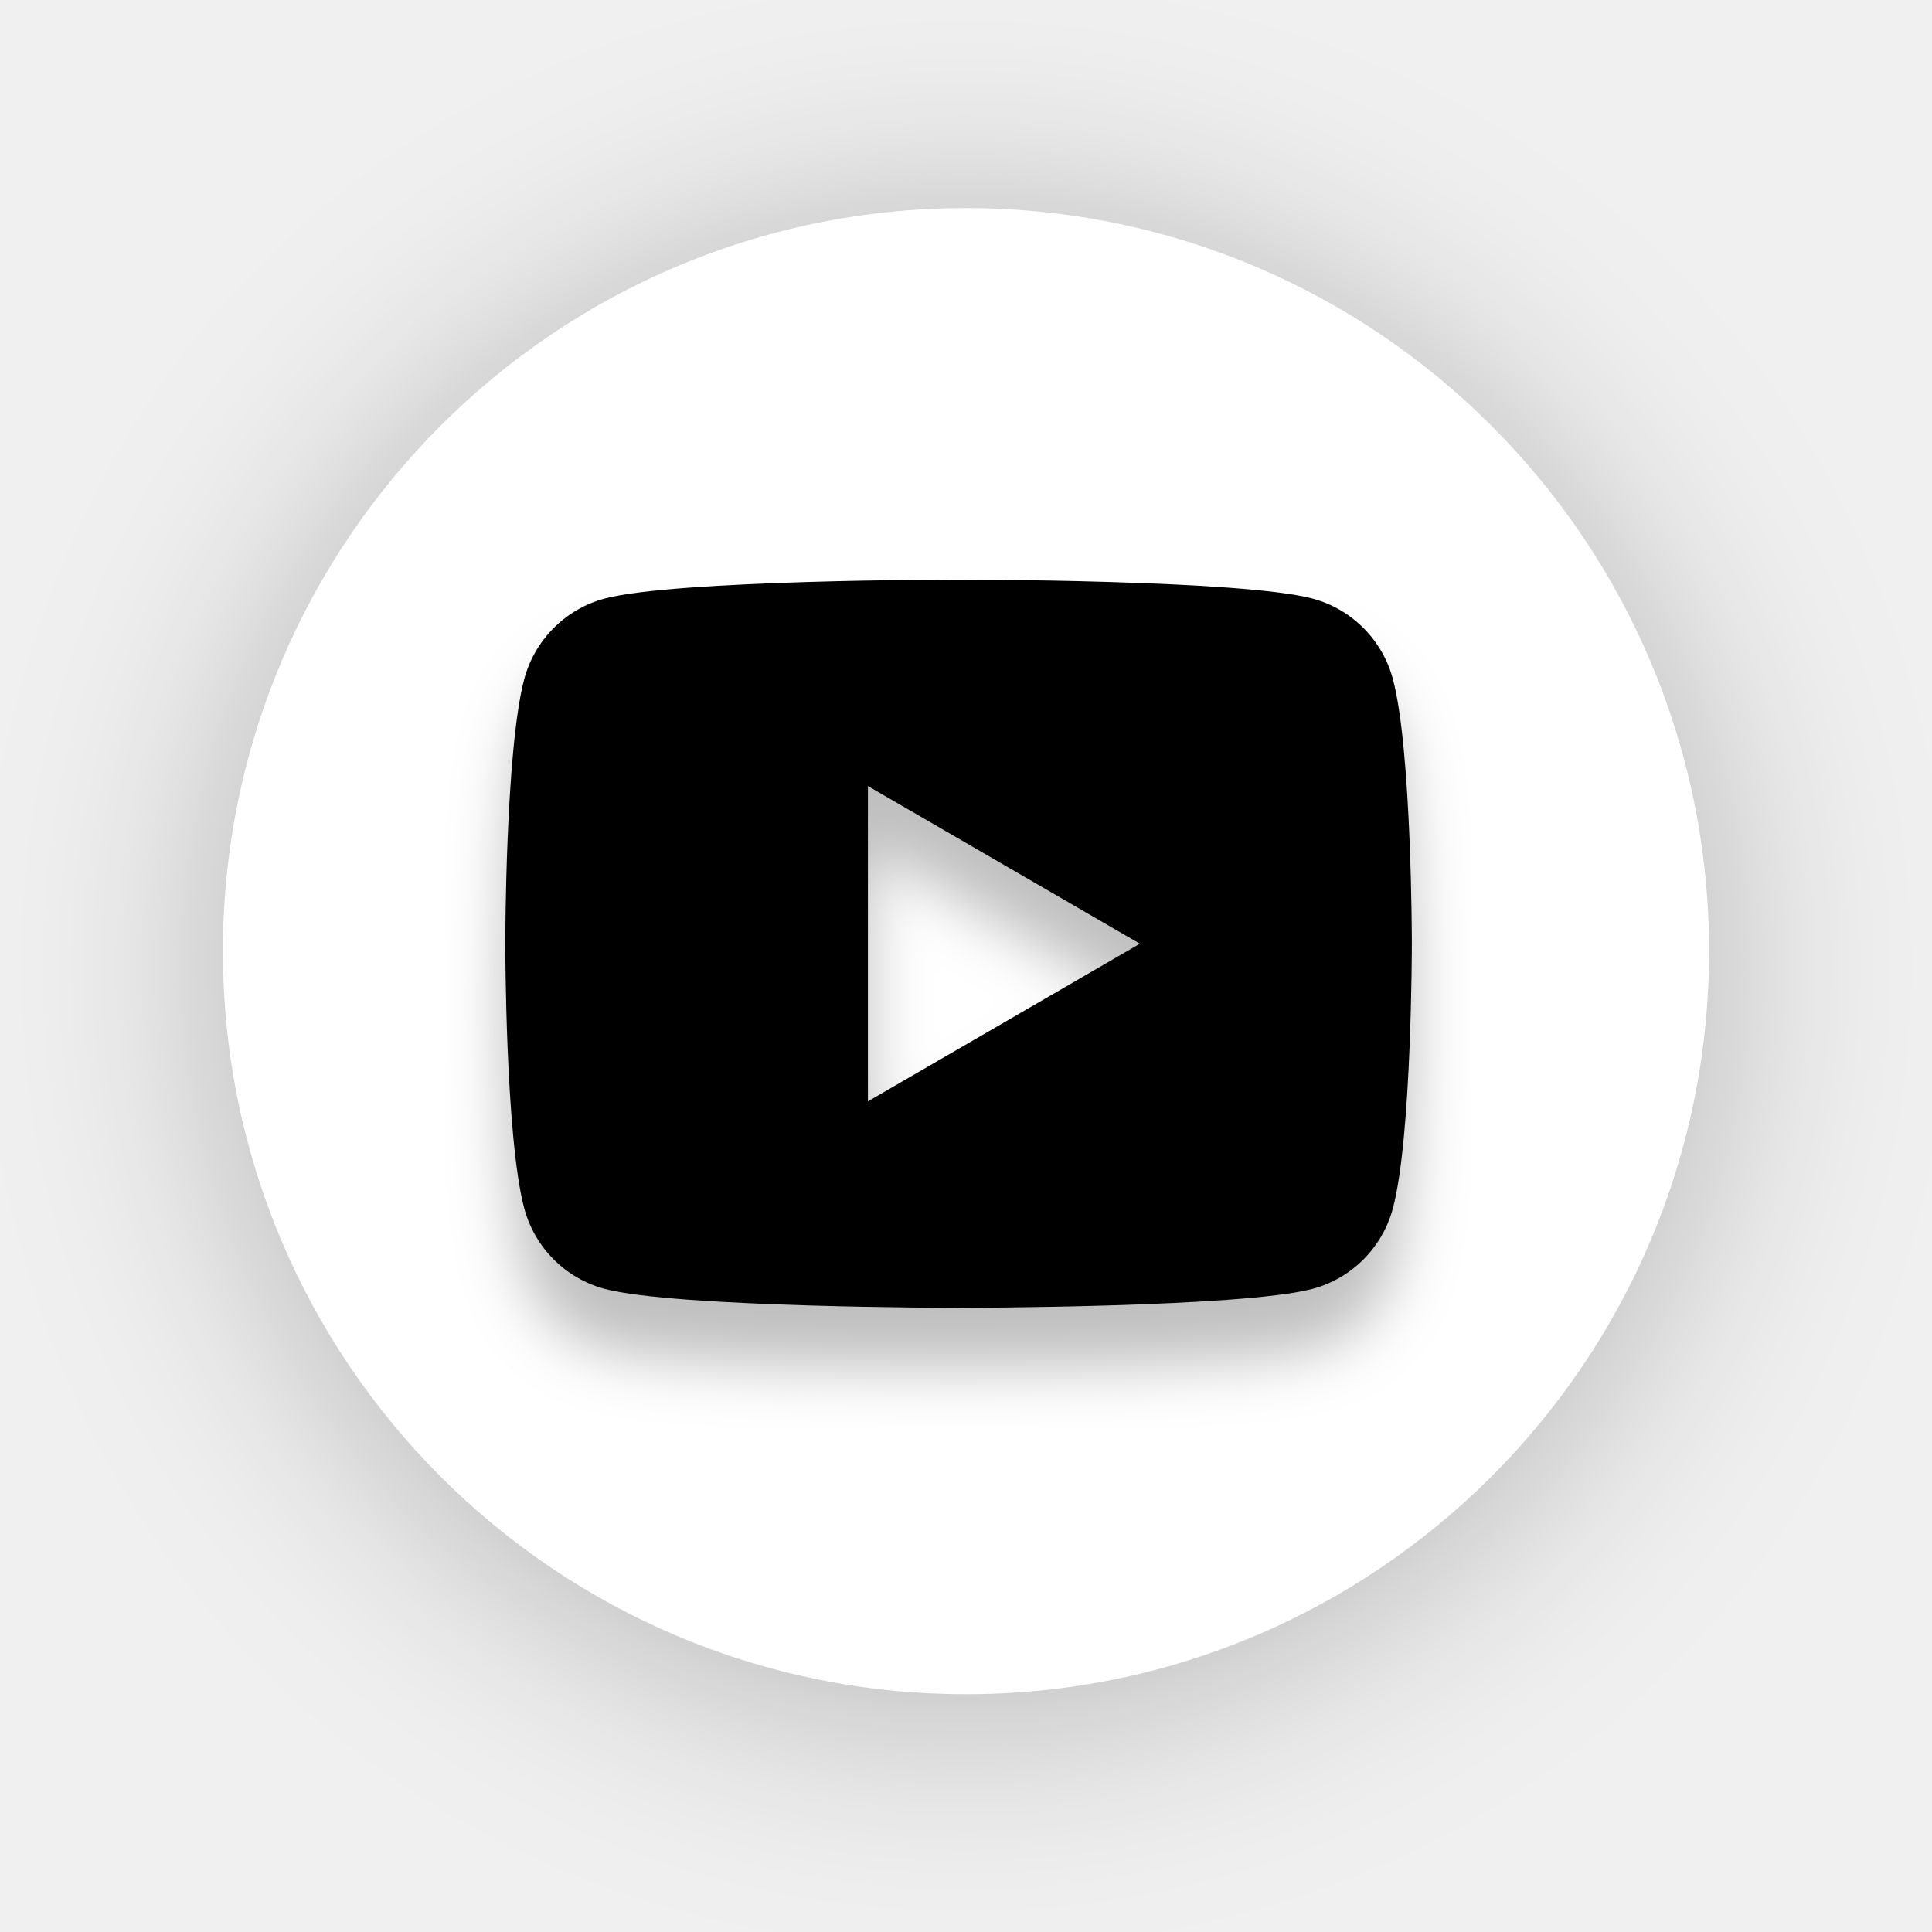
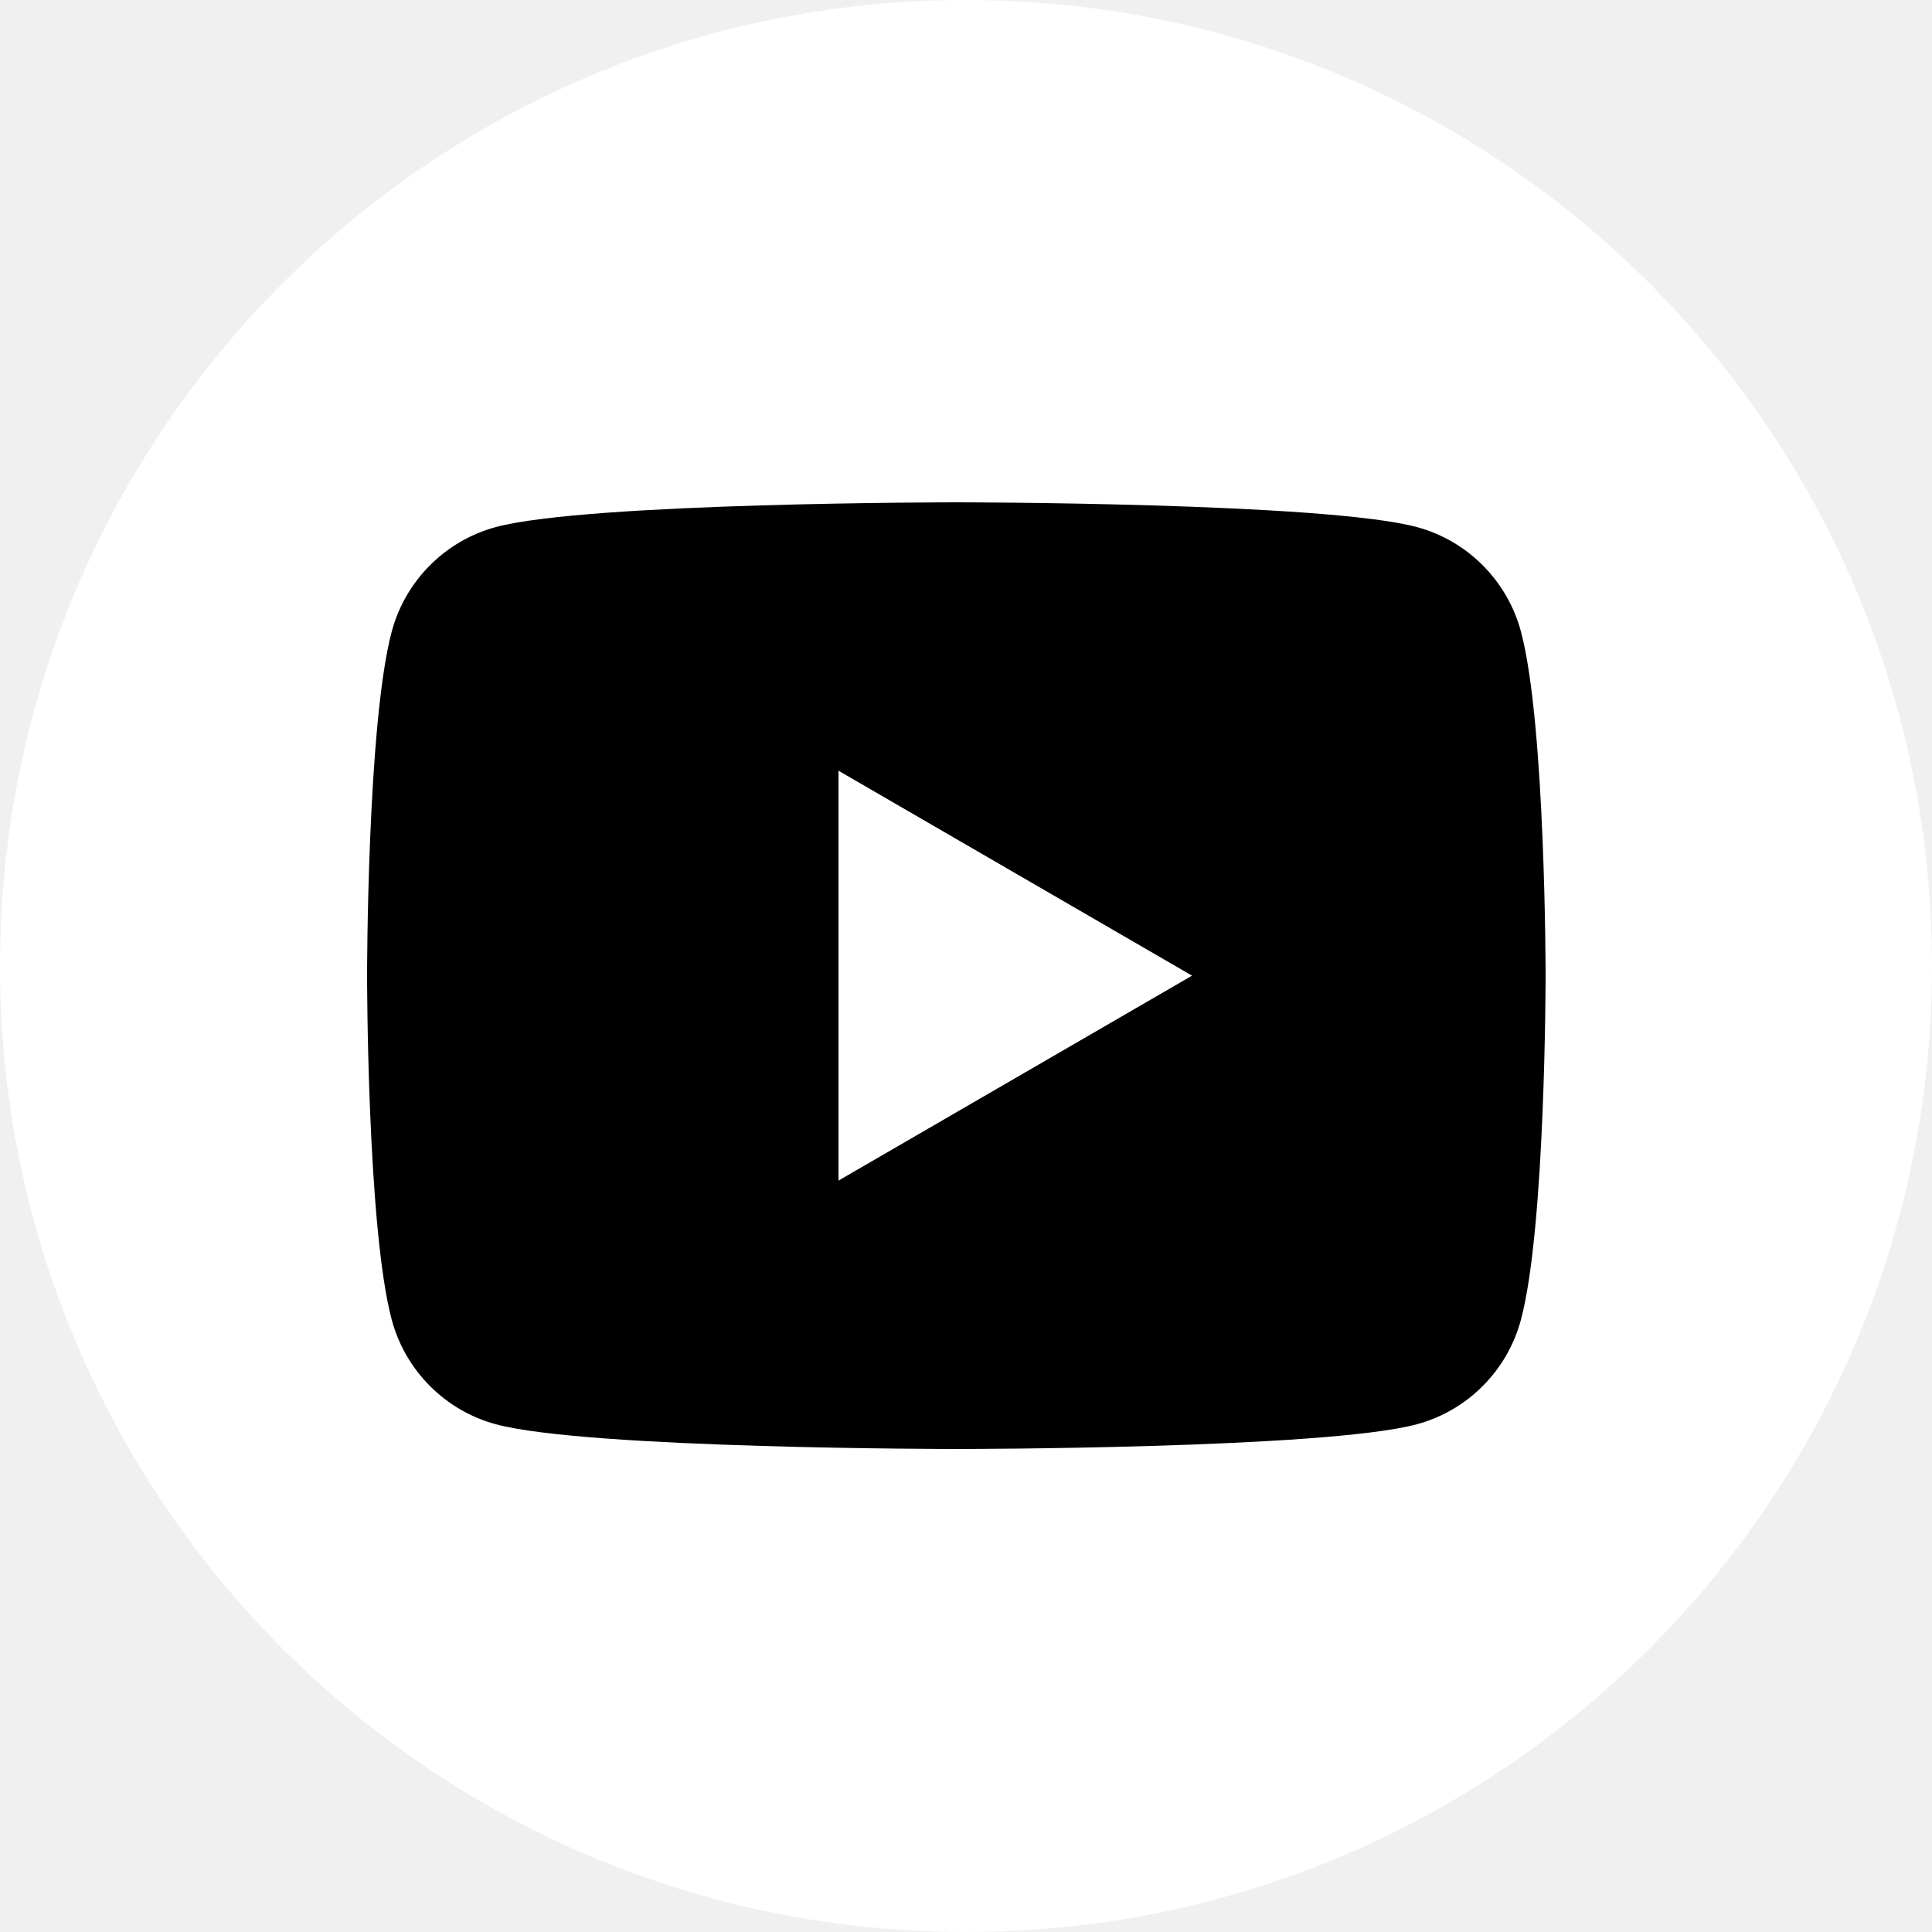
- <svg xmlns="http://www.w3.org/2000/svg" width="130" height="130" viewBox="0 0 130 130" fill="none">
-   <g filter="url(#filter0_d)">
-     <circle cx="65" cy="64" r="50" fill="white" />
-   </g>
-   <g filter="url(#filter1_d)">
-     <path d="M93.725 45.695C93.024 43.061 90.956 40.984 88.333 40.28C83.575 39 64.5 39 64.5 39C64.5 39 45.425 39 40.667 40.28C38.044 40.984 35.976 43.061 35.275 45.695C34 50.472 34 63.5 34 63.5C34 63.5 34 76.528 35.275 81.305C35.976 83.939 38.044 86.016 40.667 86.72C45.425 88 64.5 88 64.5 88C64.5 88 83.575 88 88.333 86.72C90.959 86.016 93.024 83.939 93.725 81.305C95 76.528 95 63.5 95 63.5C95 63.5 95 50.472 93.725 45.695ZM58.4 74.109V52.892L76.7 63.5L58.4 74.109Z" fill="black" />
-   </g>
-   <defs>
-     <filter id="filter0_d" x="0" y="0" width="130" height="130" filterUnits="userSpaceOnUse" color-interpolation-filters="sRGB">
-       <feFlood flood-opacity="0" result="BackgroundImageFix" />
-       <feColorMatrix in="SourceAlpha" type="matrix" values="0 0 0 0 0 0 0 0 0 0 0 0 0 0 0 0 0 0 127 0" />
-       <feOffset dy="1" />
-       <feGaussianBlur stdDeviation="7.5" />
-       <feColorMatrix type="matrix" values="0 0 0 0 0 0 0 0 0 0 0 0 0 0 0 0 0 0 0.25 0" />
-       <feBlend mode="normal" in2="BackgroundImageFix" result="effect1_dropShadow" />
-       <feBlend mode="normal" in="SourceGraphic" in2="effect1_dropShadow" result="shape" />
-     </filter>
-     <filter id="filter1_d" x="30" y="39" width="69" height="57" filterUnits="userSpaceOnUse" color-interpolation-filters="sRGB">
-       <feFlood flood-opacity="0" result="BackgroundImageFix" />
-       <feColorMatrix in="SourceAlpha" type="matrix" values="0 0 0 0 0 0 0 0 0 0 0 0 0 0 0 0 0 0 127 0" />
-       <feOffset dy="4" />
-       <feGaussianBlur stdDeviation="2" />
-       <feColorMatrix type="matrix" values="0 0 0 0 0 0 0 0 0 0 0 0 0 0 0 0 0 0 0.25 0" />
-       <feBlend mode="normal" in2="BackgroundImageFix" result="effect1_dropShadow" />
-       <feBlend mode="normal" in="SourceGraphic" in2="effect1_dropShadow" result="shape" />
-     </filter>
-   </defs>
+ <svg xmlns="http://www.w3.org/2000/svg" width="100" height="100" viewBox="0 0 100 100" fill="none">
+   <circle cx="50" cy="50" r="50" fill="white" />
+   <path d="M78.725 32.695C78.024 30.061 75.956 27.985 73.333 27.28C68.575 26 49.5 26 49.5 26C49.5 26 30.425 26 25.667 27.28C23.044 27.985 20.976 30.061 20.275 32.695C19 37.472 19 50.5 19 50.5C19 50.5 19 63.528 20.275 68.305C20.976 70.939 23.044 73.016 25.667 73.72C30.425 75 49.5 75 49.5 75C49.5 75 68.575 75 73.333 73.72C75.959 73.016 78.024 70.939 78.725 68.305C80 63.528 80 50.5 80 50.5C80 50.5 80 37.472 78.725 32.695ZM43.4 61.108V39.892L61.7 50.5L43.4 61.108Z" fill="black" />
</svg>
